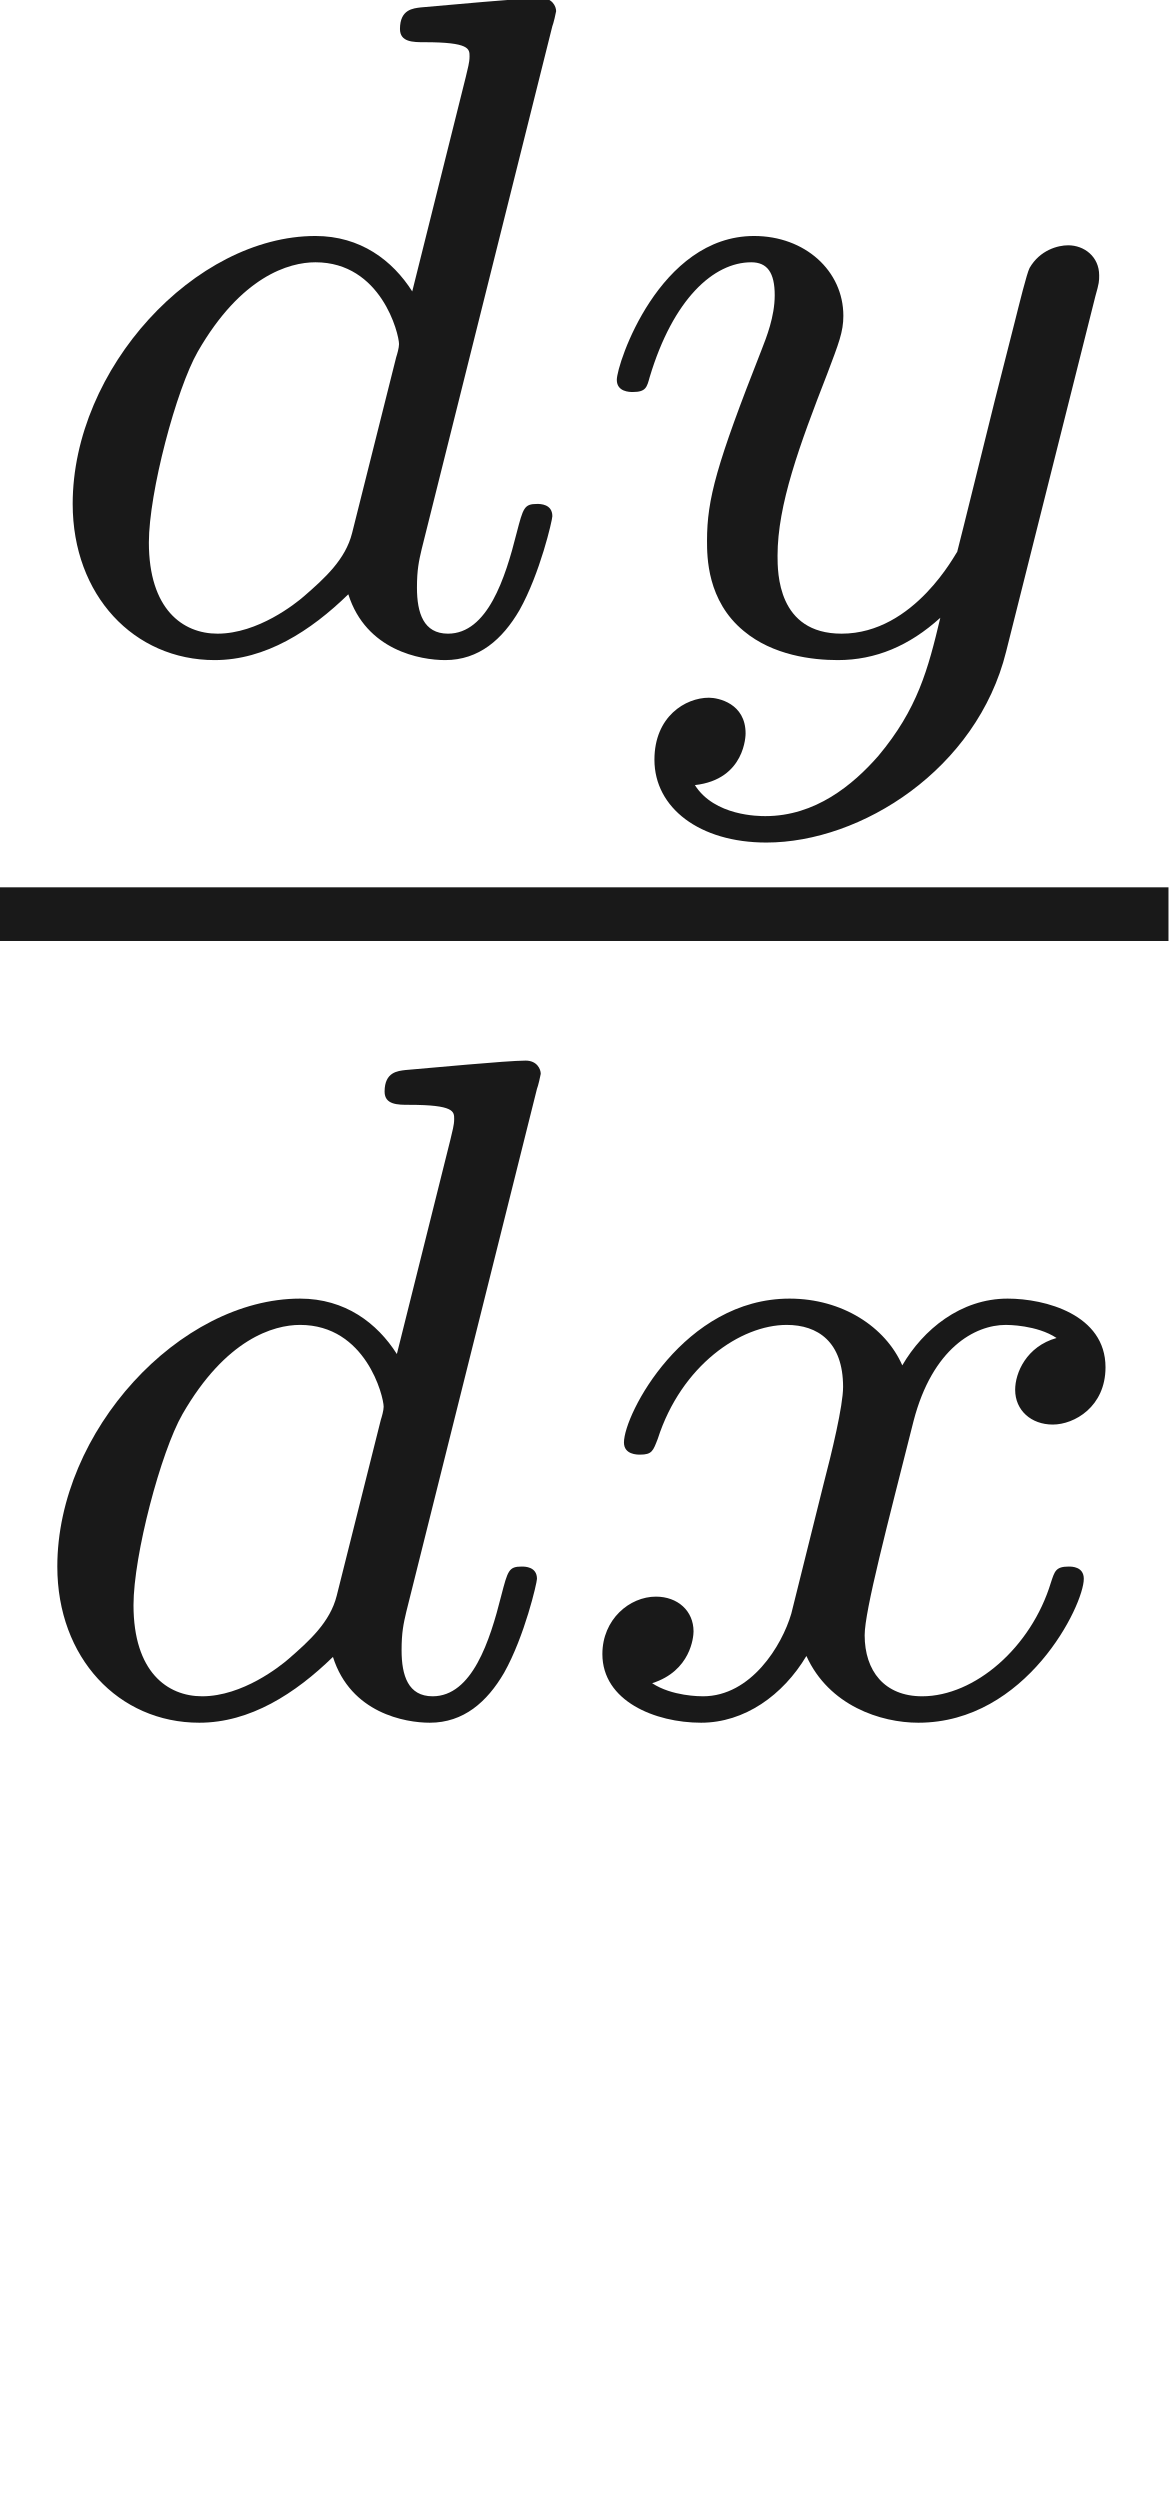
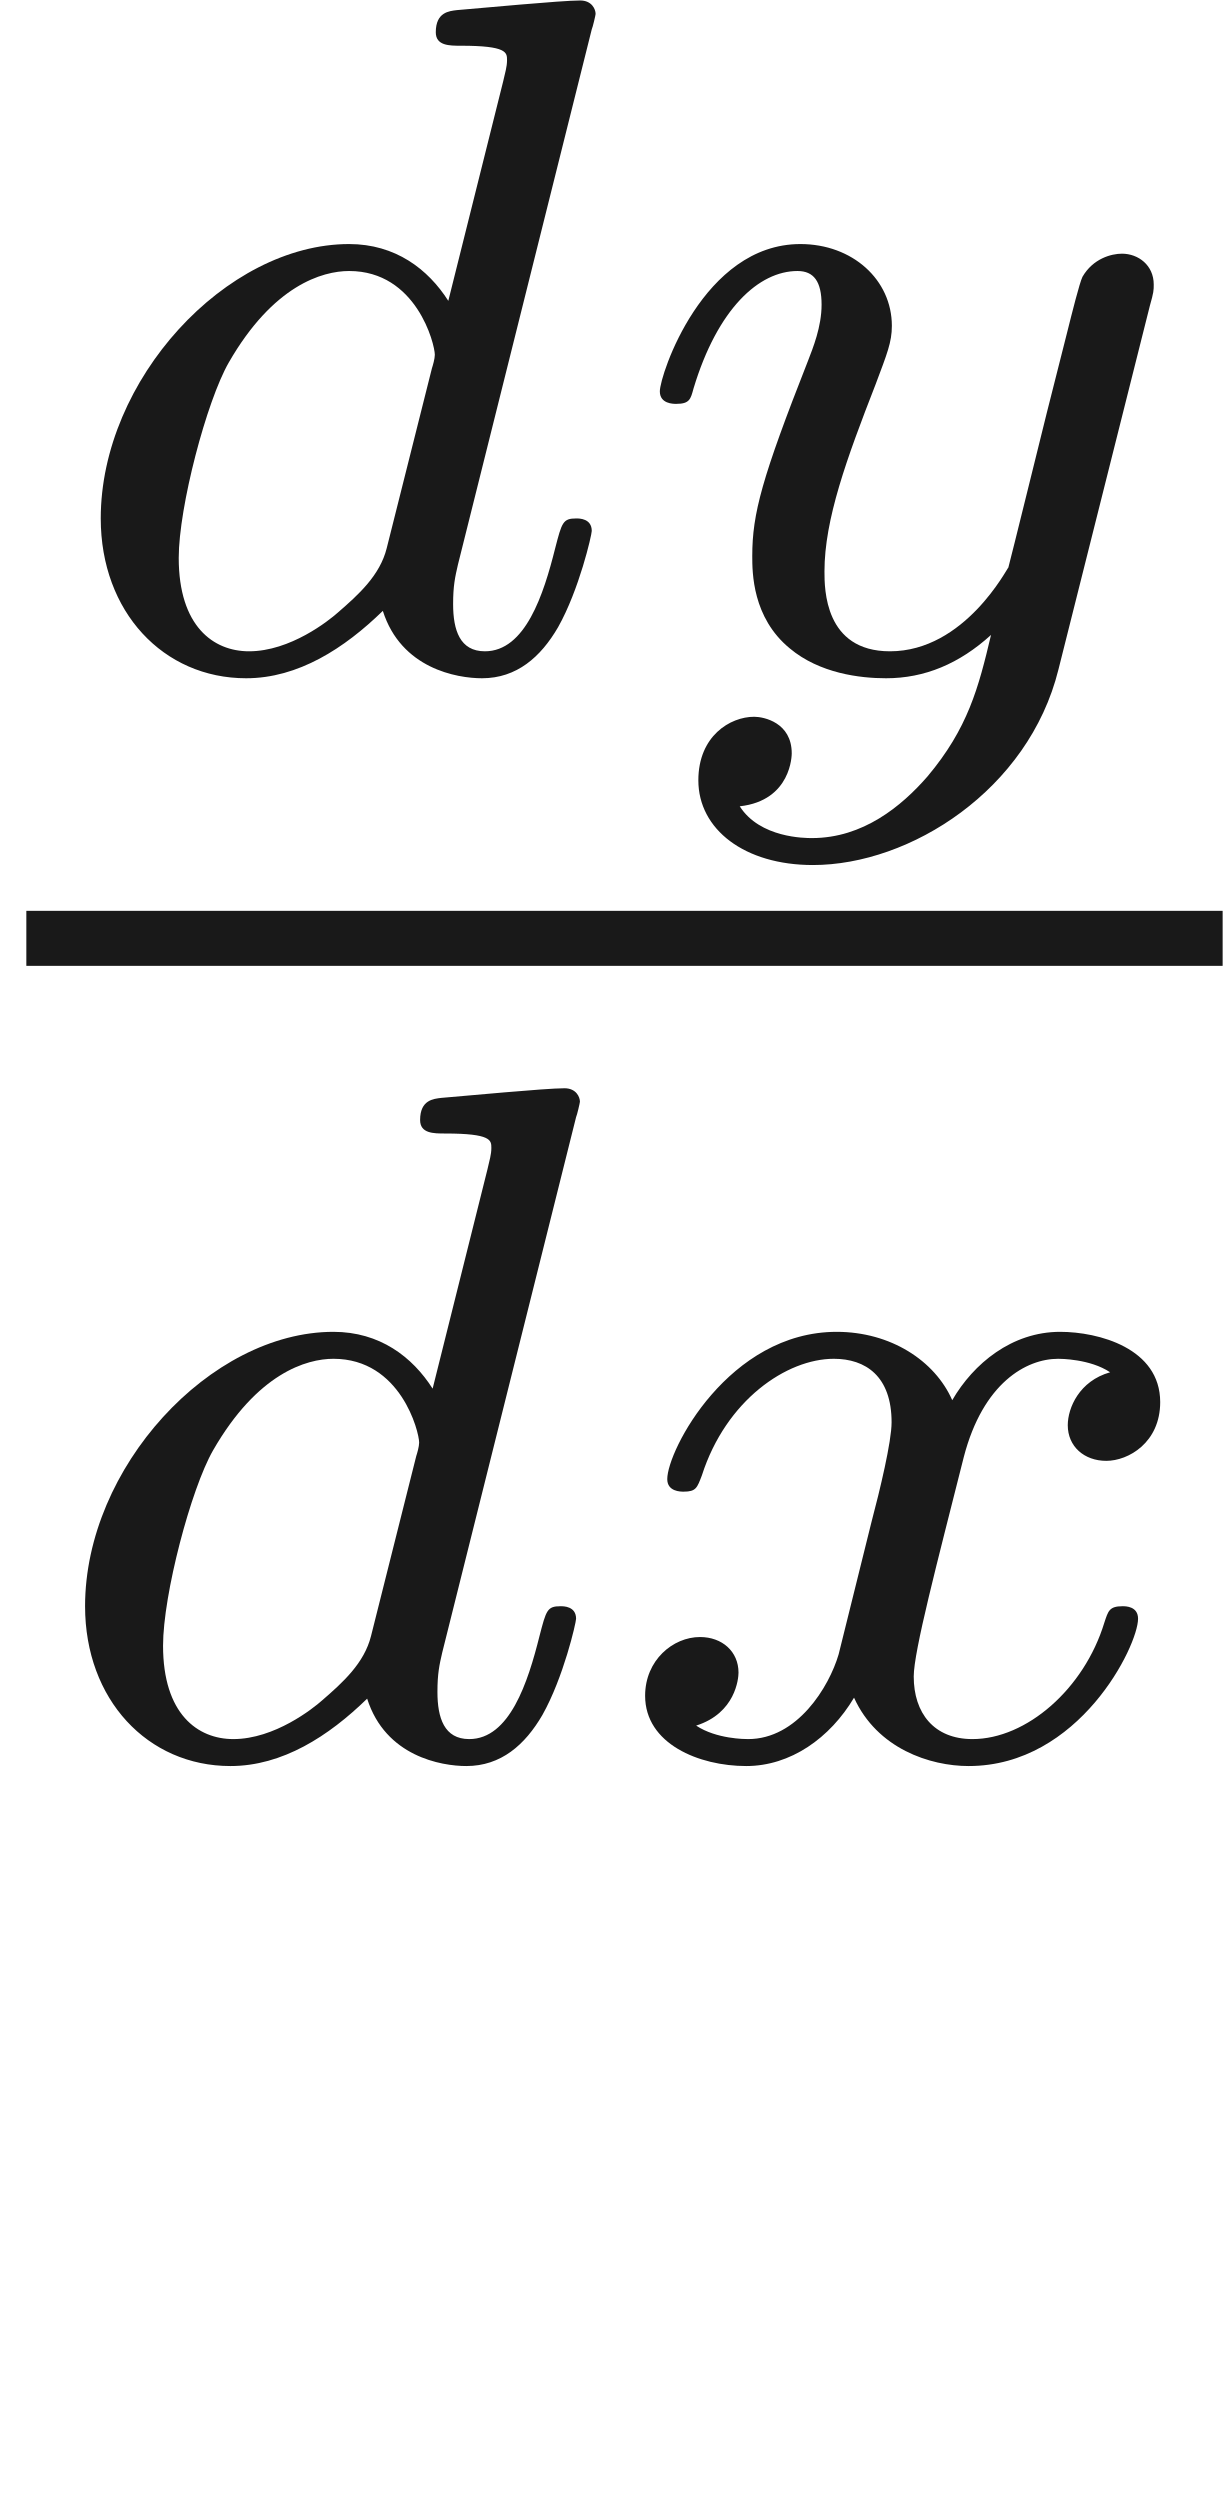
- <svg xmlns="http://www.w3.org/2000/svg" xmlns:ns1="http://github.com/leegao/readme2tex/" xmlns:xlink="http://www.w3.org/1999/xlink" height="18.539pt" ns1:offset="3.4355" version="1.1" viewBox="-50.898 -71.307 8.665 18.539" width="8.665pt">
+ <svg xmlns="http://www.w3.org/2000/svg" xmlns:ns1="http://github.com/leegao/readme2tex/" xmlns:xlink="http://www.w3.org/1999/xlink" height="18.109pt" ns1:offset="3.6682" version="1.1" viewBox="-51.07 -71.325 8.856 18.109" width="8.856pt">
  <defs>
-     <path d="M3.318 -0.757C3.357 -0.359 3.626 0.06 4.095 0.06C4.304 0.06 4.912 -0.08 4.912 -0.887V-1.445H4.663V-0.887C4.663 -0.309 4.413 -0.249 4.304 -0.249C3.975 -0.249 3.935 -0.697 3.935 -0.747V-2.74C3.935 -3.158 3.935 -3.547 3.577 -3.915C3.188 -4.304 2.69 -4.463 2.212 -4.463C1.395 -4.463 0.707 -3.995 0.707 -3.337C0.707 -3.039 0.907 -2.869 1.166 -2.869C1.445 -2.869 1.624 -3.068 1.624 -3.328C1.624 -3.447 1.574 -3.776 1.116 -3.786C1.385 -4.135 1.873 -4.244 2.192 -4.244C2.68 -4.244 3.248 -3.856 3.248 -2.969V-2.6C2.74 -2.57 2.042 -2.54 1.415 -2.242C0.667 -1.903 0.418 -1.385 0.418 -0.946C0.418 -0.139 1.385 0.11 2.012 0.11C2.67 0.11 3.128 -0.289 3.318 -0.757ZM3.248 -2.391V-1.395C3.248 -0.448 2.531 -0.11 2.082 -0.11C1.594 -0.11 1.186 -0.458 1.186 -0.956C1.186 -1.504 1.604 -2.331 3.248 -2.391Z" id="g1-97" />
-     <path d="M3.982 -4.631C3.989 -4.645 4.01 -4.735 4.01 -4.742C4.01 -4.777 3.982 -4.84 3.898 -4.84C3.759 -4.84 3.18 -4.784 3.006 -4.77C2.95 -4.763 2.852 -4.756 2.852 -4.61C2.852 -4.512 2.95 -4.512 3.034 -4.512C3.368 -4.512 3.368 -4.463 3.368 -4.407C3.368 -4.359 3.354 -4.317 3.34 -4.254L2.943 -2.664C2.797 -2.894 2.559 -3.075 2.225 -3.075C1.332 -3.075 0.425 -2.092 0.425 -1.088C0.425 -0.411 0.879 0.07 1.478 0.07C1.855 0.07 2.19 -0.146 2.469 -0.418C2.601 0 3.006 0.07 3.187 0.07C3.438 0.07 3.612 -0.084 3.738 -0.3C3.891 -0.572 3.982 -0.969 3.982 -0.997C3.982 -1.088 3.891 -1.088 3.87 -1.088C3.773 -1.088 3.766 -1.06 3.717 -0.872C3.633 -0.537 3.501 -0.126 3.208 -0.126C3.027 -0.126 2.978 -0.279 2.978 -0.467C2.978 -0.6 2.992 -0.663 3.013 -0.753L3.982 -4.631ZM2.497 -0.872C2.448 -0.676 2.294 -0.537 2.141 -0.404C2.078 -0.349 1.799 -0.126 1.499 -0.126C1.241 -0.126 0.99 -0.307 0.99 -0.802C0.99 -1.172 1.193 -1.939 1.353 -2.218C1.674 -2.776 2.029 -2.88 2.225 -2.88C2.713 -2.88 2.845 -2.35 2.845 -2.273C2.845 -2.246 2.831 -2.197 2.824 -2.176L2.497 -0.872Z" id="g0-100" />
-     <path d="M1.736 -0.739C1.667 -0.502 1.437 -0.126 1.081 -0.126C1.06 -0.126 0.851 -0.126 0.704 -0.223C0.99 -0.314 1.011 -0.565 1.011 -0.607C1.011 -0.76 0.893 -0.865 0.732 -0.865C0.537 -0.865 0.335 -0.697 0.335 -0.439C0.335 -0.091 0.725 0.07 1.067 0.07C1.388 0.07 1.674 -0.133 1.848 -0.425C2.015 -0.056 2.399 0.07 2.678 0.07C3.48 0.07 3.905 -0.802 3.905 -0.997C3.905 -1.088 3.815 -1.088 3.794 -1.088C3.696 -1.088 3.689 -1.053 3.661 -0.969C3.515 -0.488 3.096 -0.126 2.706 -0.126C2.427 -0.126 2.28 -0.314 2.28 -0.579C2.28 -0.76 2.448 -1.395 2.643 -2.169C2.783 -2.706 3.096 -2.88 3.327 -2.88C3.34 -2.88 3.557 -2.88 3.703 -2.783C3.48 -2.72 3.396 -2.525 3.396 -2.399C3.396 -2.246 3.515 -2.141 3.675 -2.141S4.066 -2.273 4.066 -2.566C4.066 -2.957 3.619 -3.075 3.34 -3.075C2.992 -3.075 2.713 -2.845 2.559 -2.58C2.434 -2.866 2.113 -3.075 1.723 -3.075C0.941 -3.075 0.495 -2.218 0.495 -2.008C0.495 -1.918 0.593 -1.918 0.614 -1.918C0.704 -1.918 0.711 -1.946 0.746 -2.036C0.921 -2.58 1.36 -2.88 1.702 -2.88C1.932 -2.88 2.12 -2.755 2.12 -2.42C2.12 -2.28 2.036 -1.932 1.974 -1.695L1.736 -0.739Z" id="g0-120" />
-     <path d="M3.877 -2.629C3.905 -2.727 3.905 -2.741 3.905 -2.783C3.905 -2.922 3.794 -3.006 3.675 -3.006C3.599 -3.006 3.466 -2.971 3.389 -2.838C3.368 -2.797 3.313 -2.573 3.278 -2.434L3.131 -1.855C3.089 -1.688 2.873 -0.809 2.852 -0.732C2.845 -0.732 2.538 -0.126 1.995 -0.126C1.52 -0.126 1.52 -0.579 1.52 -0.704C1.52 -1.081 1.681 -1.52 1.89 -2.057C1.974 -2.28 2.008 -2.364 2.008 -2.483C2.008 -2.817 1.723 -3.075 1.346 -3.075C0.642 -3.075 0.328 -2.127 0.328 -2.008C0.328 -1.918 0.425 -1.918 0.446 -1.918C0.544 -1.918 0.551 -1.953 0.572 -2.029C0.746 -2.608 1.046 -2.88 1.325 -2.88C1.444 -2.88 1.499 -2.803 1.499 -2.636C1.499 -2.476 1.437 -2.322 1.402 -2.232C1.067 -1.381 0.997 -1.123 0.997 -0.816C0.997 -0.697 0.997 -0.37 1.269 -0.146C1.485 0.035 1.778 0.07 1.967 0.07C2.246 0.07 2.497 -0.035 2.727 -0.244C2.636 0.139 2.559 0.432 2.267 0.781C2.078 0.997 1.799 1.227 1.43 1.227C1.381 1.227 1.053 1.227 0.907 0.997C1.283 0.955 1.283 0.621 1.283 0.614C1.283 0.391 1.081 0.349 1.011 0.349C0.837 0.349 0.607 0.488 0.607 0.809C0.607 1.165 0.941 1.423 1.437 1.423C2.141 1.423 2.999 0.879 3.215 0.007L3.877 -2.629Z" id="g0-121" />
+     <path d="M3.33 -0.76C3.37 -0.36 3.64 0.06 4.11 0.06C4.32 0.06 4.93 -0.08 4.93 -0.89V-1.45H4.68V-0.89C4.68 -0.31 4.43 -0.25 4.32 -0.25C3.99 -0.25 3.95 -0.7 3.95 -0.75V-2.75C3.95 -3.17 3.95 -3.56 3.59 -3.93C3.2 -4.32 2.7 -4.48 2.22 -4.48C1.4 -4.48 0.71 -4.01 0.71 -3.35C0.71 -3.05 0.91 -2.88 1.17 -2.88C1.45 -2.88 1.63 -3.08 1.63 -3.34C1.63 -3.46 1.58 -3.79 1.12 -3.8C1.39 -4.15 1.88 -4.26 2.2 -4.26C2.69 -4.26 3.26 -3.87 3.26 -2.98V-2.61C2.75 -2.58 2.05 -2.55 1.42 -2.25C0.67 -1.91 0.42 -1.39 0.42 -0.95C0.42 -0.14 1.39 0.11 2.02 0.11C2.68 0.11 3.14 -0.29 3.33 -0.76ZM3.26 -2.4V-1.4C3.26 -0.45 2.54 -0.11 2.09 -0.11C1.6 -0.11 1.19 -0.46 1.19 -0.96C1.19 -1.51 1.61 -2.34 3.26 -2.4Z" id="g0-97" />
+     <path d="M3.997 -4.648C4.004 -4.662 4.025 -4.753 4.025 -4.76C4.025 -4.795 3.997 -4.858 3.913 -4.858C3.773 -4.858 3.192 -4.802 3.017 -4.788C2.961 -4.781 2.863 -4.774 2.863 -4.627C2.863 -4.529 2.961 -4.529 3.045 -4.529C3.381 -4.529 3.381 -4.48 3.381 -4.424C3.381 -4.375 3.367 -4.333 3.353 -4.27L2.954 -2.674C2.807 -2.905 2.569 -3.087 2.233 -3.087C1.337 -3.087 0.427 -2.1 0.427 -1.092C0.427 -0.413 0.882 0.07 1.484 0.07C1.862 0.07 2.198 -0.147 2.478 -0.42C2.611 0 3.017 0.07 3.199 0.07C3.451 0.07 3.626 -0.084 3.752 -0.301C3.906 -0.574 3.997 -0.973 3.997 -1.001C3.997 -1.092 3.906 -1.092 3.885 -1.092C3.787 -1.092 3.78 -1.064 3.731 -0.875C3.647 -0.539 3.514 -0.126 3.22 -0.126C3.038 -0.126 2.989 -0.28 2.989 -0.469C2.989 -0.602 3.003 -0.665 3.024 -0.756L3.997 -4.648ZM2.506 -0.875C2.457 -0.679 2.303 -0.539 2.149 -0.406C2.086 -0.35 1.806 -0.126 1.505 -0.126C1.246 -0.126 0.994 -0.308 0.994 -0.805C0.994 -1.176 1.197 -1.946 1.358 -2.226C1.68 -2.786 2.037 -2.891 2.233 -2.891C2.723 -2.891 2.856 -2.359 2.856 -2.282C2.856 -2.254 2.842 -2.205 2.835 -2.184L2.506 -0.875Z" id="g1-100" />
+     <path d="M1.743 -0.742C1.673 -0.504 1.442 -0.126 1.085 -0.126C1.064 -0.126 0.854 -0.126 0.707 -0.224C0.994 -0.315 1.015 -0.567 1.015 -0.609C1.015 -0.763 0.896 -0.868 0.735 -0.868C0.539 -0.868 0.336 -0.7 0.336 -0.441C0.336 -0.091 0.728 0.07 1.071 0.07C1.393 0.07 1.68 -0.133 1.855 -0.427C2.023 -0.056 2.408 0.07 2.688 0.07C3.493 0.07 3.92 -0.805 3.92 -1.001C3.92 -1.092 3.829 -1.092 3.808 -1.092C3.71 -1.092 3.703 -1.057 3.675 -0.973C3.528 -0.49 3.108 -0.126 2.716 -0.126C2.436 -0.126 2.289 -0.315 2.289 -0.581C2.289 -0.763 2.457 -1.4 2.653 -2.177C2.793 -2.716 3.108 -2.891 3.339 -2.891C3.353 -2.891 3.57 -2.891 3.717 -2.793C3.493 -2.73 3.409 -2.534 3.409 -2.408C3.409 -2.254 3.528 -2.149 3.689 -2.149S4.081 -2.282 4.081 -2.576C4.081 -2.968 3.633 -3.087 3.353 -3.087C3.003 -3.087 2.723 -2.856 2.569 -2.59C2.443 -2.877 2.121 -3.087 1.729 -3.087C0.945 -3.087 0.497 -2.226 0.497 -2.016C0.497 -1.925 0.595 -1.925 0.616 -1.925C0.707 -1.925 0.714 -1.953 0.749 -2.044C0.924 -2.59 1.365 -2.891 1.708 -2.891C1.939 -2.891 2.128 -2.765 2.128 -2.429C2.128 -2.289 2.044 -1.939 1.981 -1.701L1.743 -0.742Z" id="g1-120" />
+     <path d="M3.892 -2.639C3.92 -2.737 3.92 -2.751 3.92 -2.793C3.92 -2.933 3.808 -3.017 3.689 -3.017C3.612 -3.017 3.479 -2.982 3.402 -2.849C3.381 -2.807 3.325 -2.583 3.29 -2.443L3.143 -1.862C3.101 -1.694 2.884 -0.812 2.863 -0.735C2.856 -0.735 2.548 -0.126 2.002 -0.126C1.526 -0.126 1.526 -0.581 1.526 -0.707C1.526 -1.085 1.687 -1.526 1.897 -2.065C1.981 -2.289 2.016 -2.373 2.016 -2.492C2.016 -2.828 1.729 -3.087 1.351 -3.087C0.644 -3.087 0.329 -2.135 0.329 -2.016C0.329 -1.925 0.427 -1.925 0.448 -1.925C0.546 -1.925 0.553 -1.96 0.574 -2.037C0.749 -2.618 1.05 -2.891 1.33 -2.891C1.449 -2.891 1.505 -2.814 1.505 -2.646C1.505 -2.485 1.442 -2.331 1.407 -2.24C1.071 -1.386 1.001 -1.127 1.001 -0.819C1.001 -0.7 1.001 -0.371 1.274 -0.147C1.491 0.035 1.785 0.07 1.974 0.07C2.254 0.07 2.506 -0.035 2.737 -0.245C2.646 0.14 2.569 0.434 2.275 0.784C2.086 1.001 1.806 1.232 1.435 1.232C1.386 1.232 1.057 1.232 0.91 1.001C1.288 0.959 1.288 0.623 1.288 0.616C1.288 0.392 1.085 0.35 1.015 0.35C0.84 0.35 0.609 0.49 0.609 0.812C0.609 1.169 0.945 1.428 1.442 1.428C2.149 1.428 3.01 0.882 3.227 0.007L3.892 -2.639Z" id="g1-121" />
  </defs>
-   <g fill-opacity="0.9" id="page1">
-     <use x="-50.784" y="-66.482" xlink:href="#g0-100" />
-     <use x="-46.652" y="-66.482" xlink:href="#g0-121" />
-     <rect height="0.398" width="8.665" x="-50.898" y="-64.727" />
-     <use x="-50.898" y="-58.602" xlink:href="#g0-100" />
-     <use x="-46.766" y="-58.602" xlink:href="#g0-120" />
+   <g fill-opacity="0.9" id="page1" transform="matrix(0.996264 0 0 0.996264 0 0)">
+     <use x="-50.956" y="-66.731" xlink:href="#g1-100" />
+     <use x="-46.793" y="-66.731" xlink:href="#g1-121" />
+     <rect height="0.4" width="8.698" x="-51.07" y="-64.97" />
+     <use x="-51.07" y="-58.822" xlink:href="#g1-100" />
+     <use x="-46.907" y="-58.822" xlink:href="#g1-120" />
  </g>
</svg>
